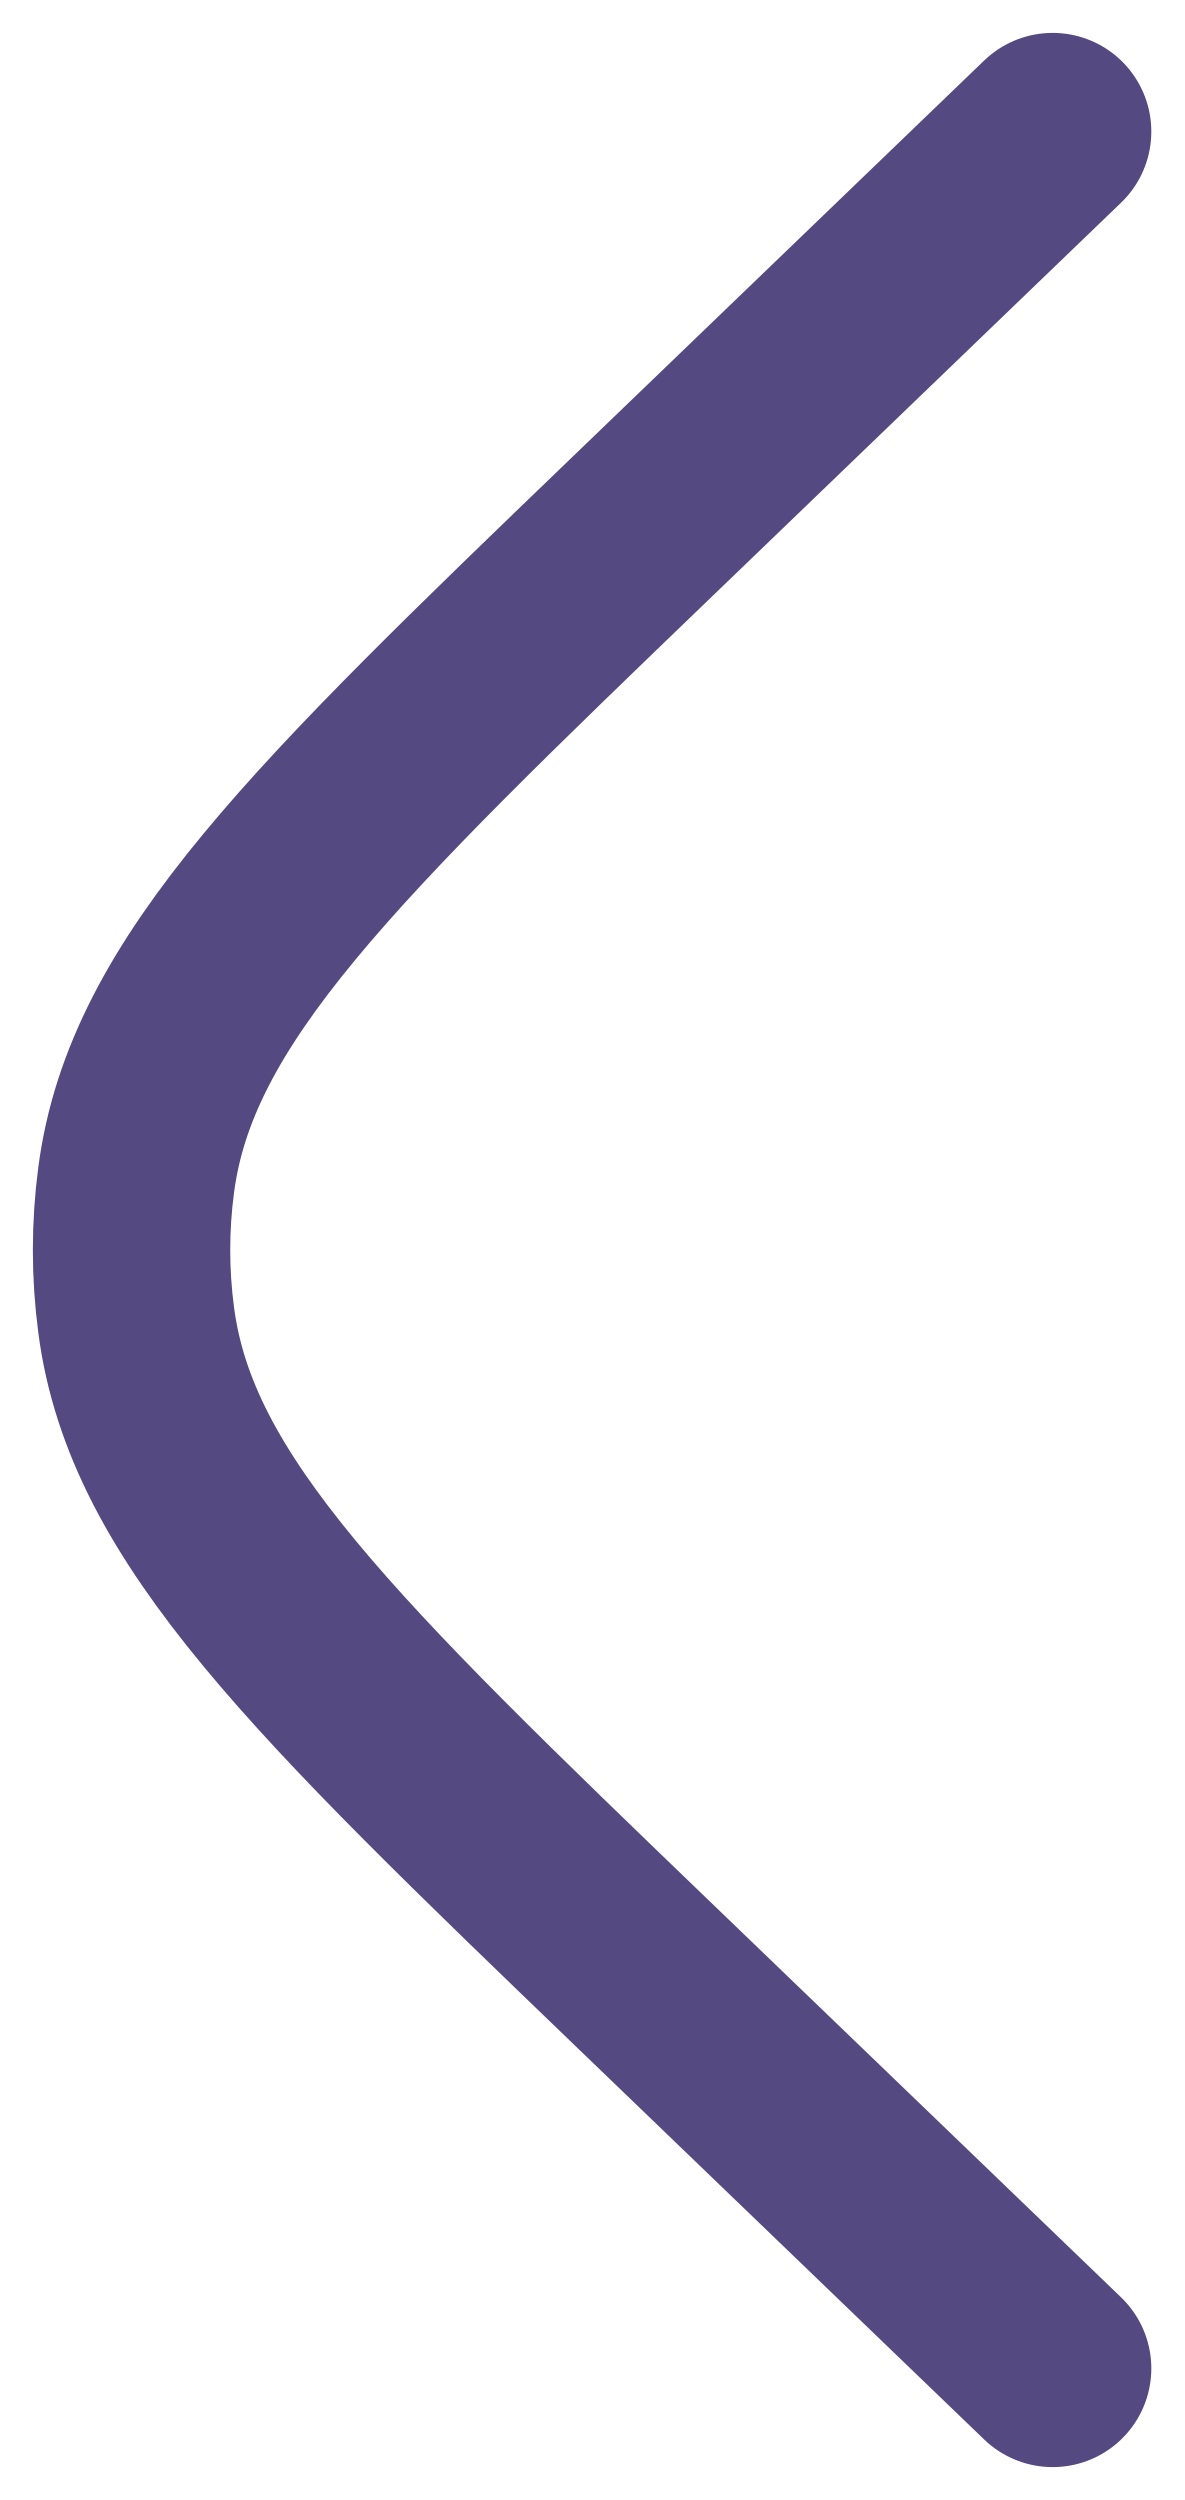
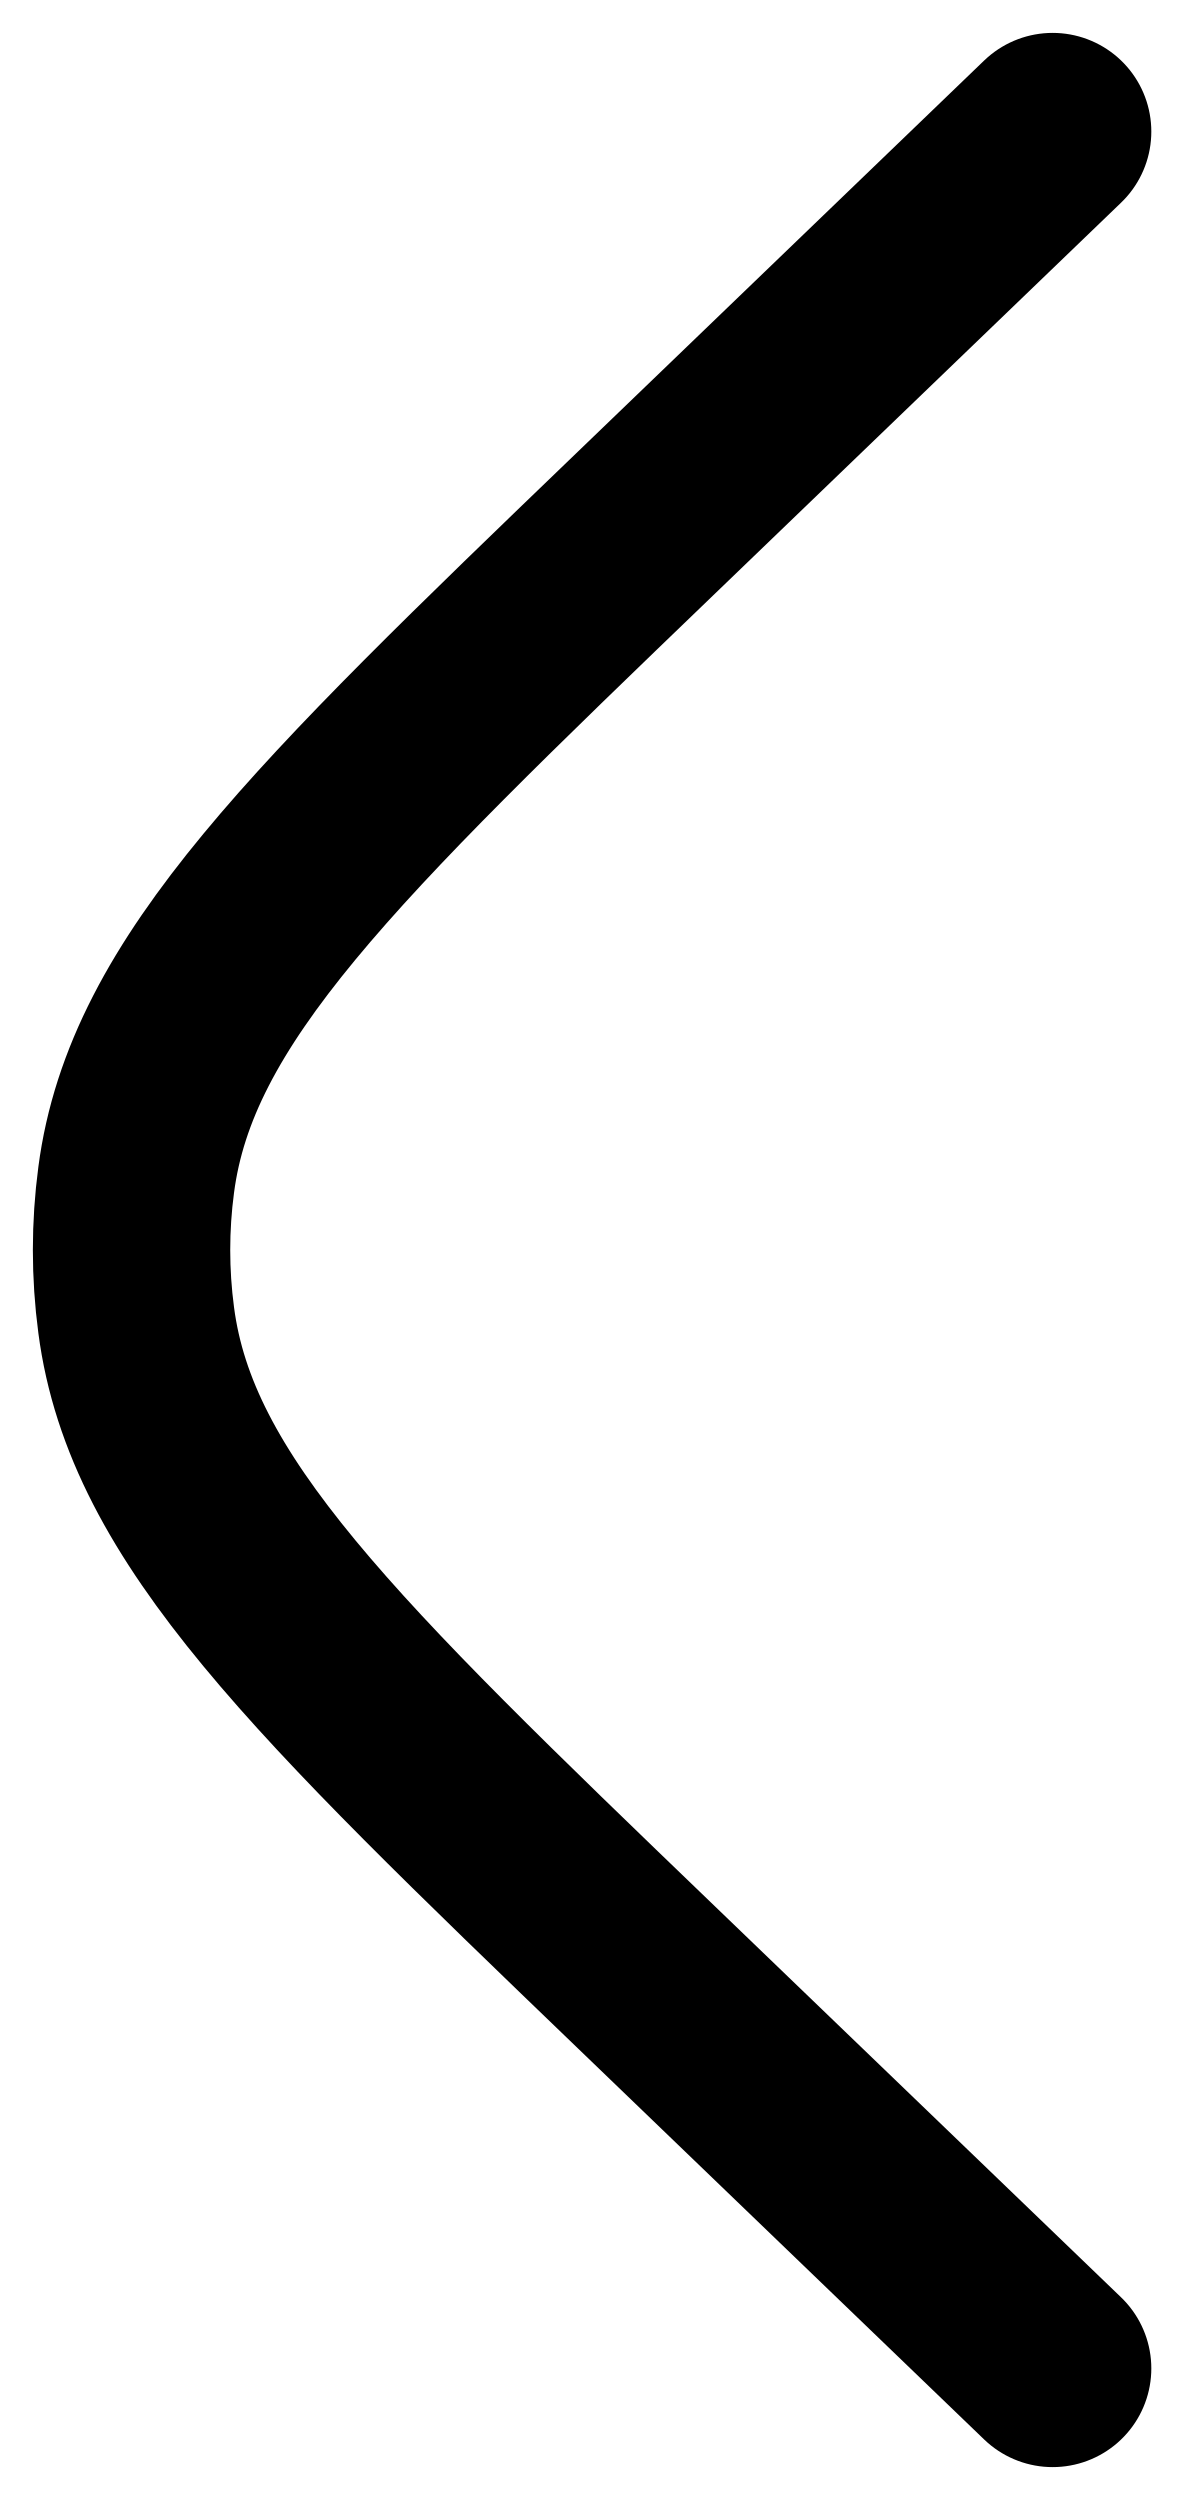
<svg xmlns="http://www.w3.org/2000/svg" width="9" height="19" viewBox="0 0 9 19" fill="none">
-   <path d="M8 18L4.915 15.03C2.454 12.661 1.224 11.476 1.035 10.033C0.988 9.679 0.988 9.321 1.035 8.967C1.224 7.524 2.454 6.339 4.915 3.97L8 1" stroke="#544981" stroke-width="1.5" stroke-linecap="round" />
+   <path d="M8 18L4.915 15.03C2.454 12.661 1.224 11.476 1.035 10.033C0.988 9.679 0.988 9.321 1.035 8.967C1.224 7.524 2.454 6.339 4.915 3.97L8 1" stroke="currentColor" stroke-width="1.5" stroke-linecap="round" />
</svg>
